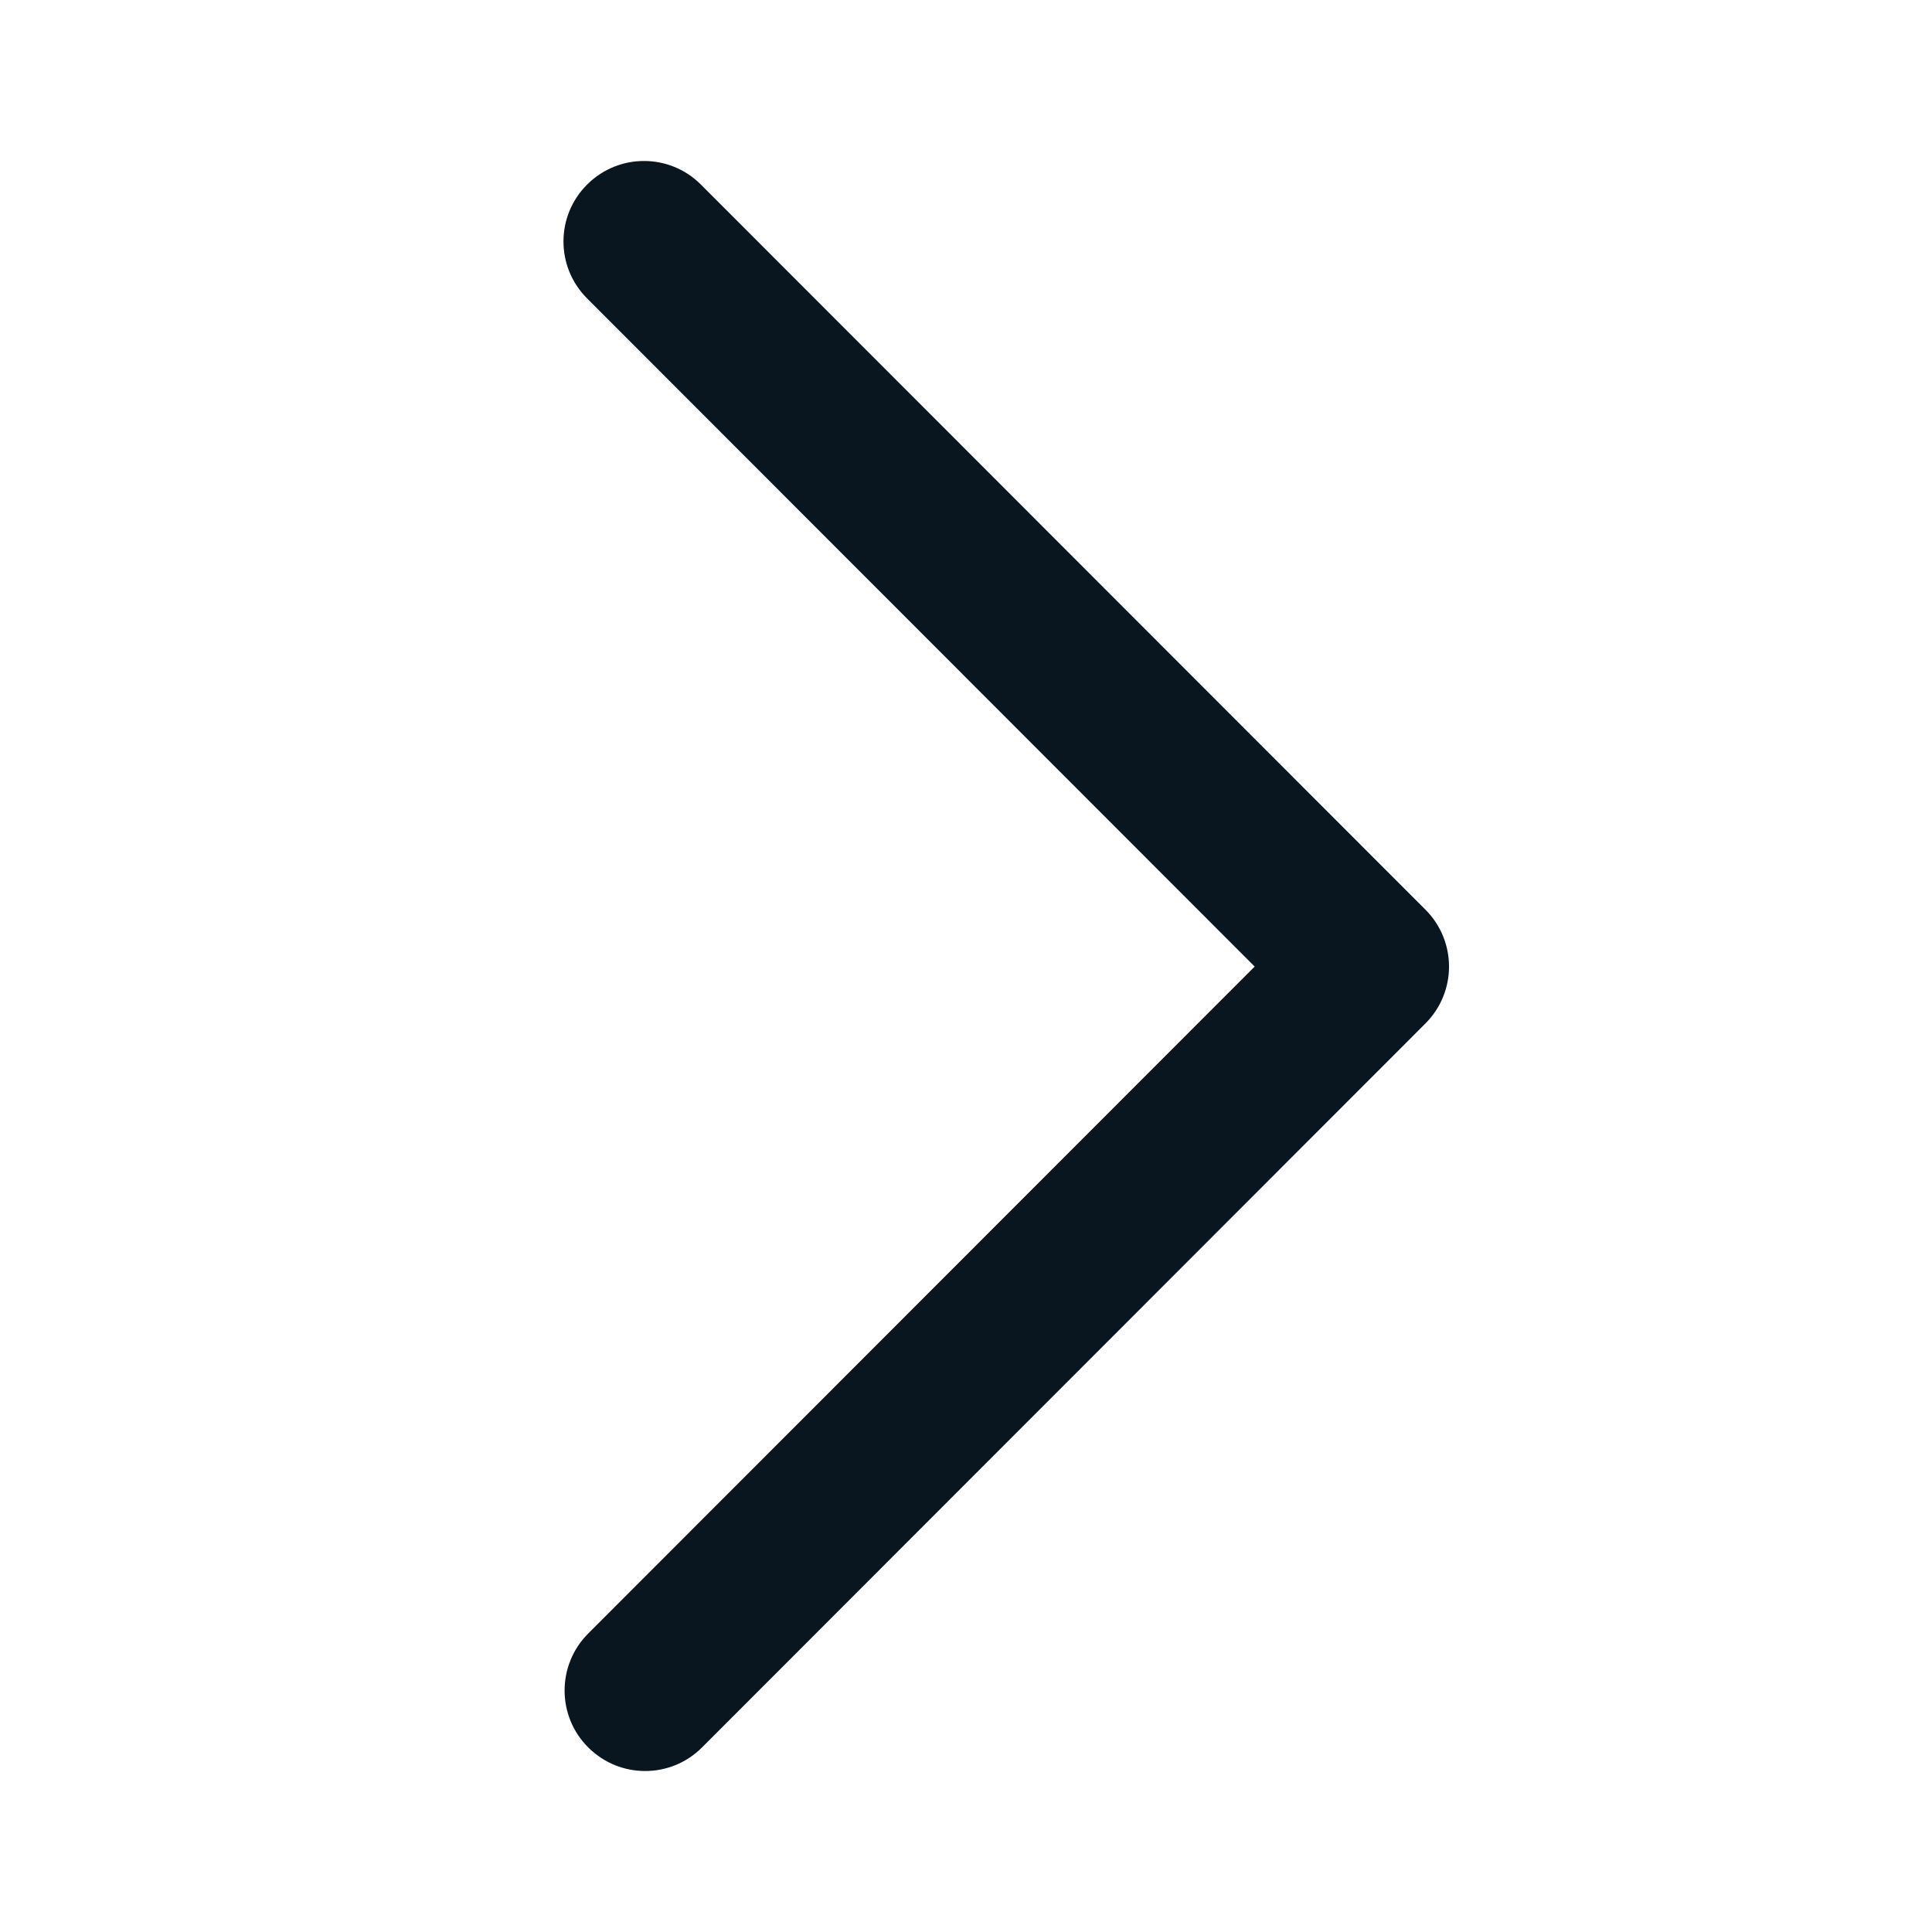
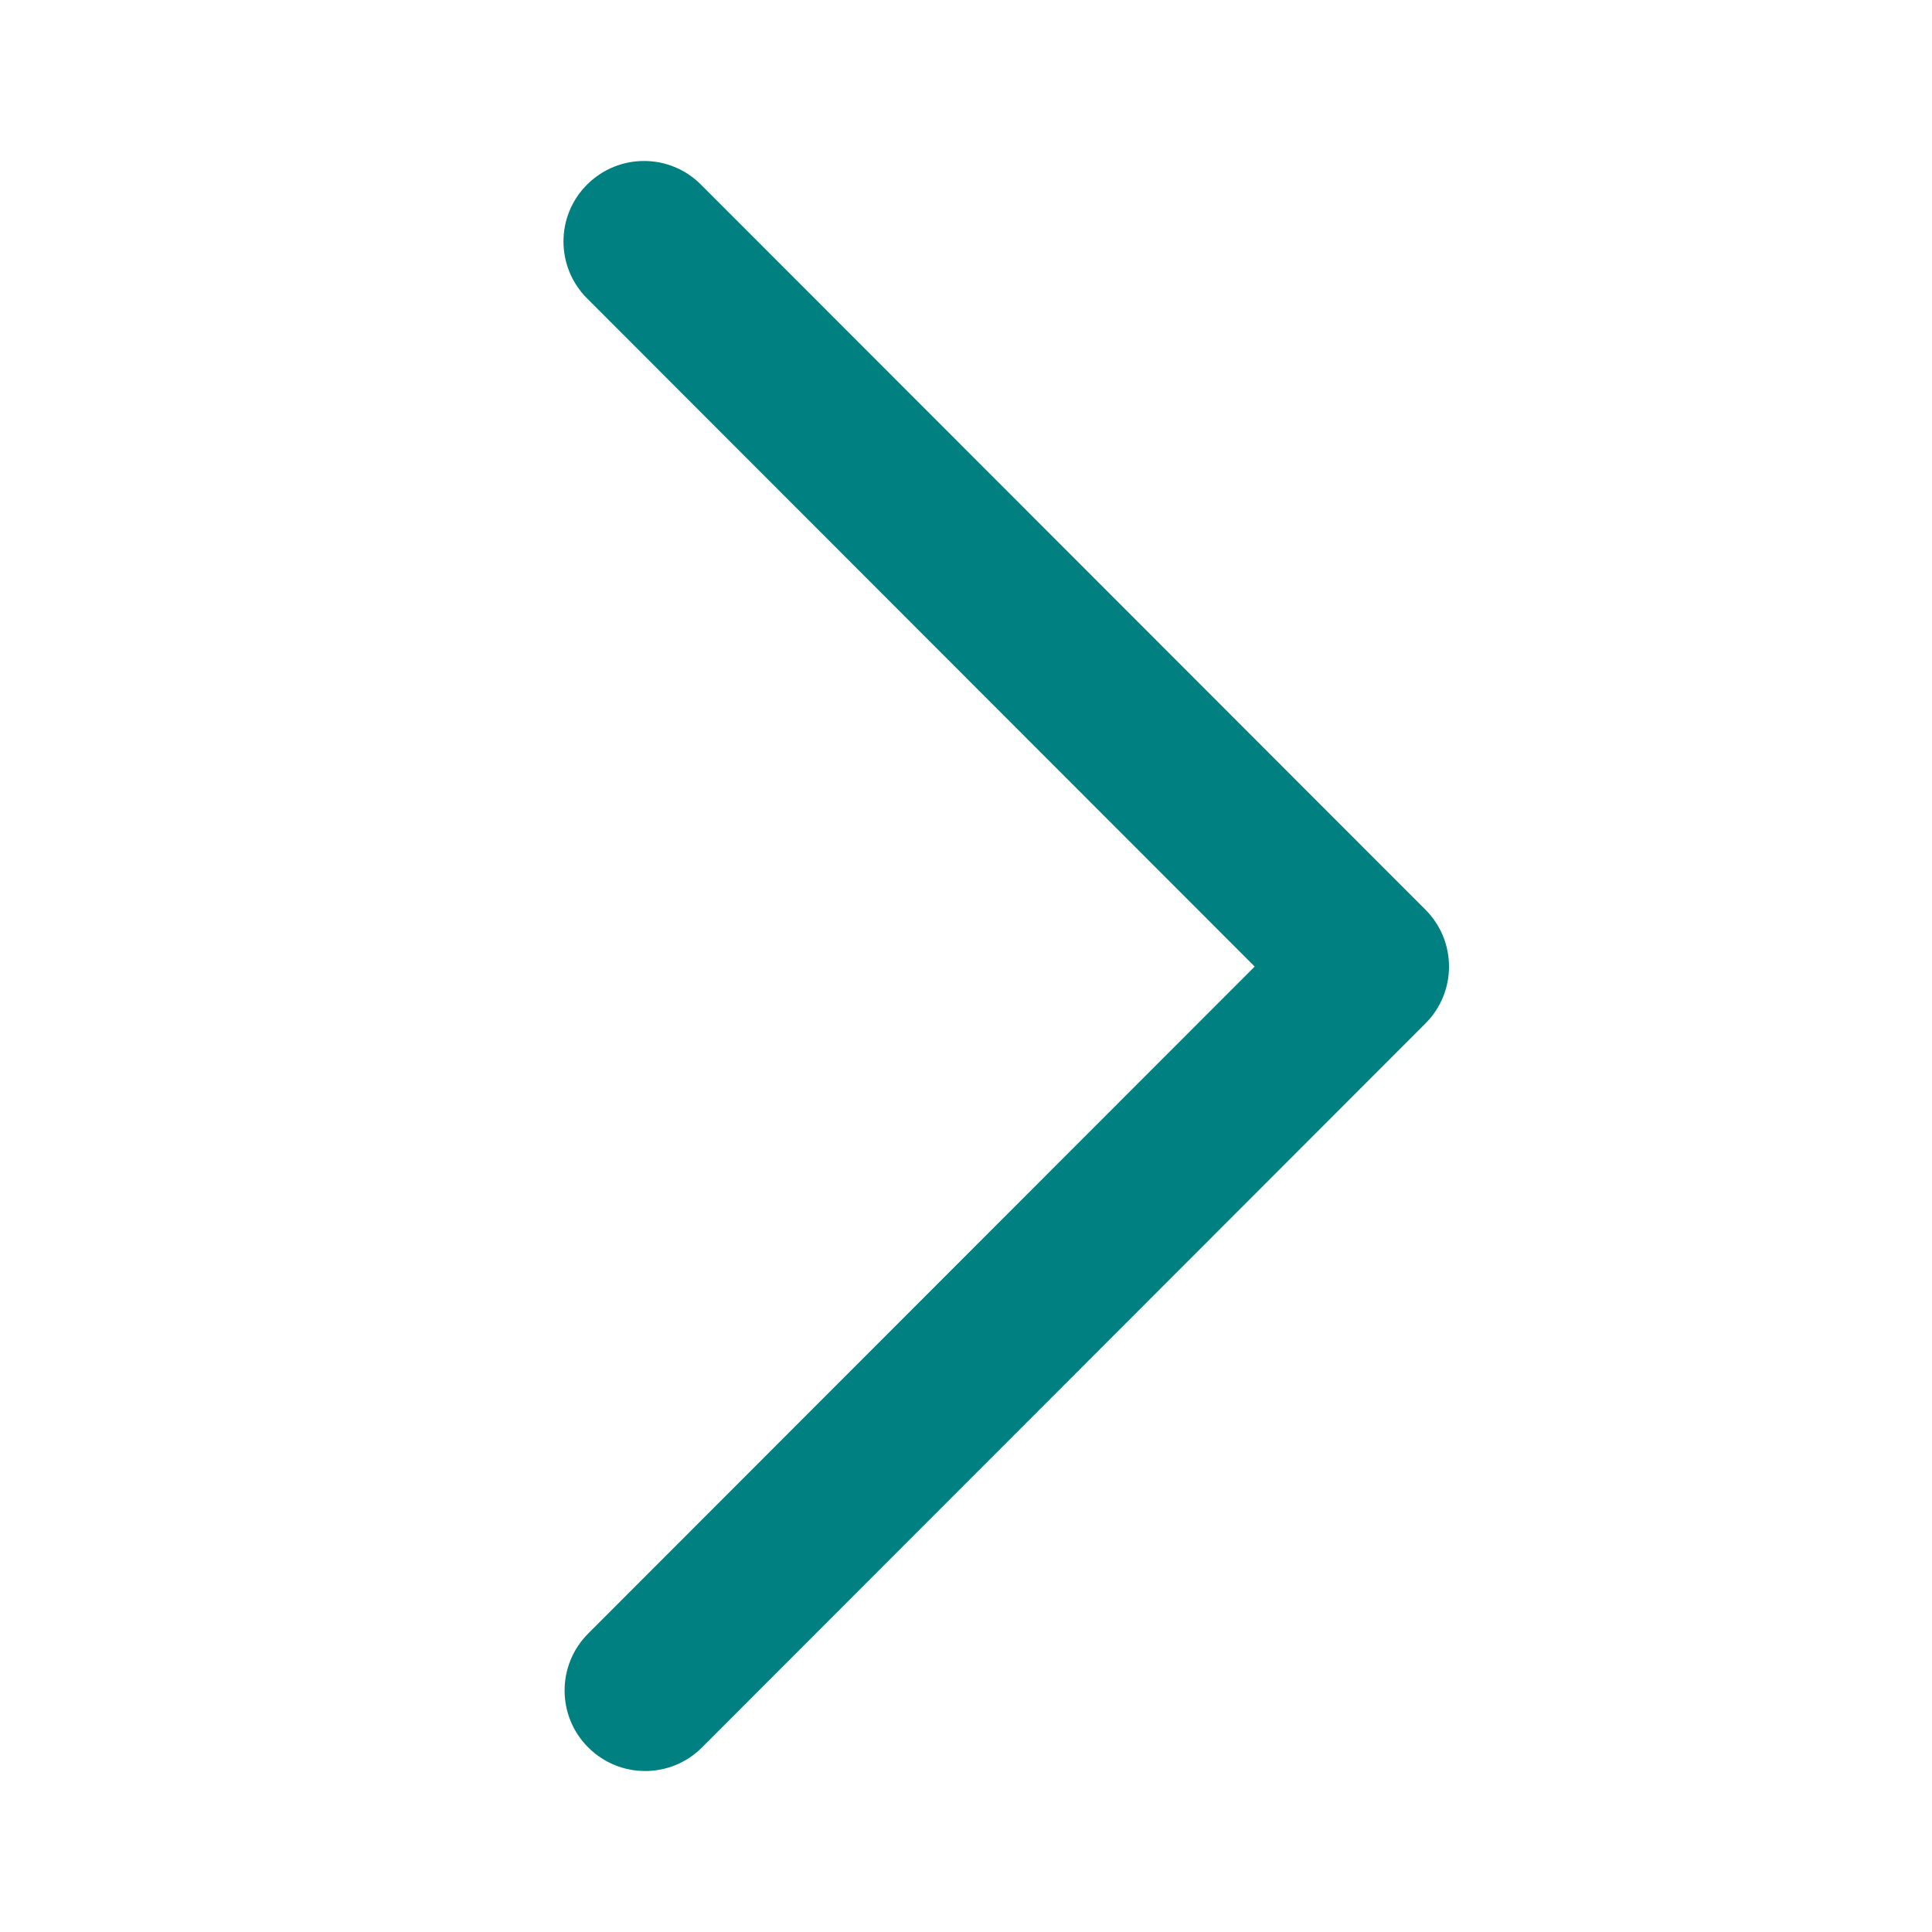
- <svg xmlns="http://www.w3.org/2000/svg" width="24" height="24" viewBox="0 0 24 24" fill="none">
+ <svg xmlns="http://www.w3.org/2000/svg" width="14" height="14" viewBox="0 0 24 24" fill="none">
  <g id="chevron/right">
-     <path id="Vector" fill-rule="evenodd" clip-rule="evenodd" d="M7.293 2.293C7.684 1.902 8.317 1.902 8.707 2.293L17.707 11.3C18.098 11.691 18.098 12.323 17.707 12.714L8.721 21.707C8.331 22.098 7.698 22.098 7.307 21.707C6.916 21.317 6.916 20.684 7.306 20.293L15.586 12.007L7.293 3.707C6.902 3.316 6.902 2.683 7.293 2.293Z" fill="#0A161F" />
+     <path id="Vector" fill-rule="evenodd" clip-rule="evenodd" d="M7.293 2.293C7.684 1.902 8.317 1.902 8.707 2.293L17.707 11.3C18.098 11.691 18.098 12.323 17.707 12.714L8.721 21.707C8.331 22.098 7.698 22.098 7.307 21.707C6.916 21.317 6.916 20.684 7.306 20.293L15.586 12.007L7.293 3.707C6.902 3.316 6.902 2.683 7.293 2.293Z" fill="teal" />
  </g>
</svg>
